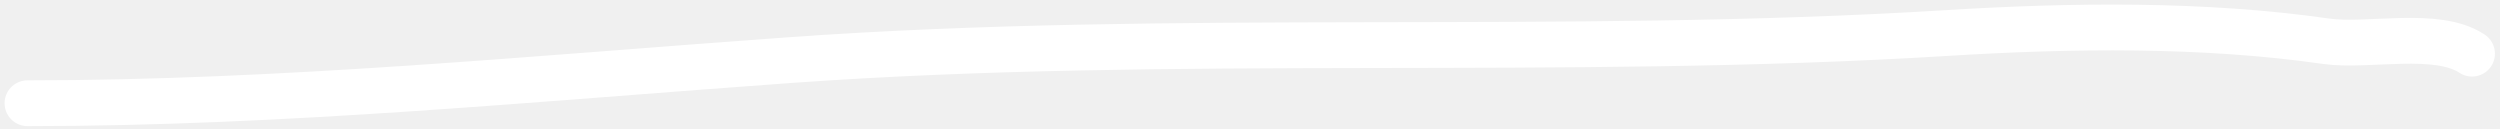
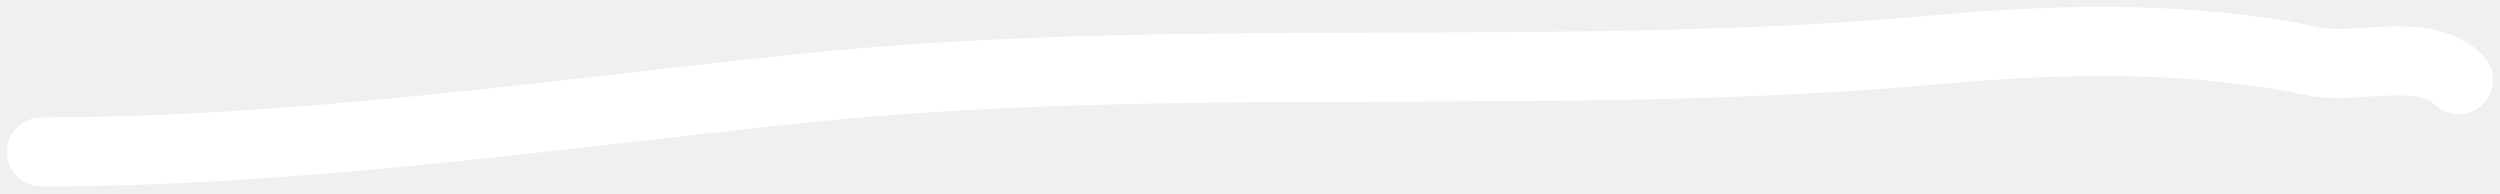
- <svg xmlns="http://www.w3.org/2000/svg" width="273" height="14" viewBox="0 0 273 14" fill="none">
-   <path d="M3 11.273C30.875 11.273 58.486 8.553 86.271 6.563C128.387 3.547 170.532 6.202 212.579 3.607C226.188 2.767 240.525 2.574 254.064 4.509C258.533 5.147 266.11 3.304 269.947 5.861" stroke="white" stroke-width="5" stroke-linecap="round" />
+ <svg xmlns="http://www.w3.org/2000/svg" width="181" height="14" viewBox="0 0 181 14" fill="none">
+   <path d="M3 11C21.274 11 39.375 8.37 57.589 6.446C85.199 3.529 112.827 6.097 140.392 3.587C149.314 2.774 158.712 2.588 167.588 4.459C170.517 5.076 175.485 3.294 178 5.767" stroke="white" stroke-width="5" stroke-linecap="round" />
</svg>
